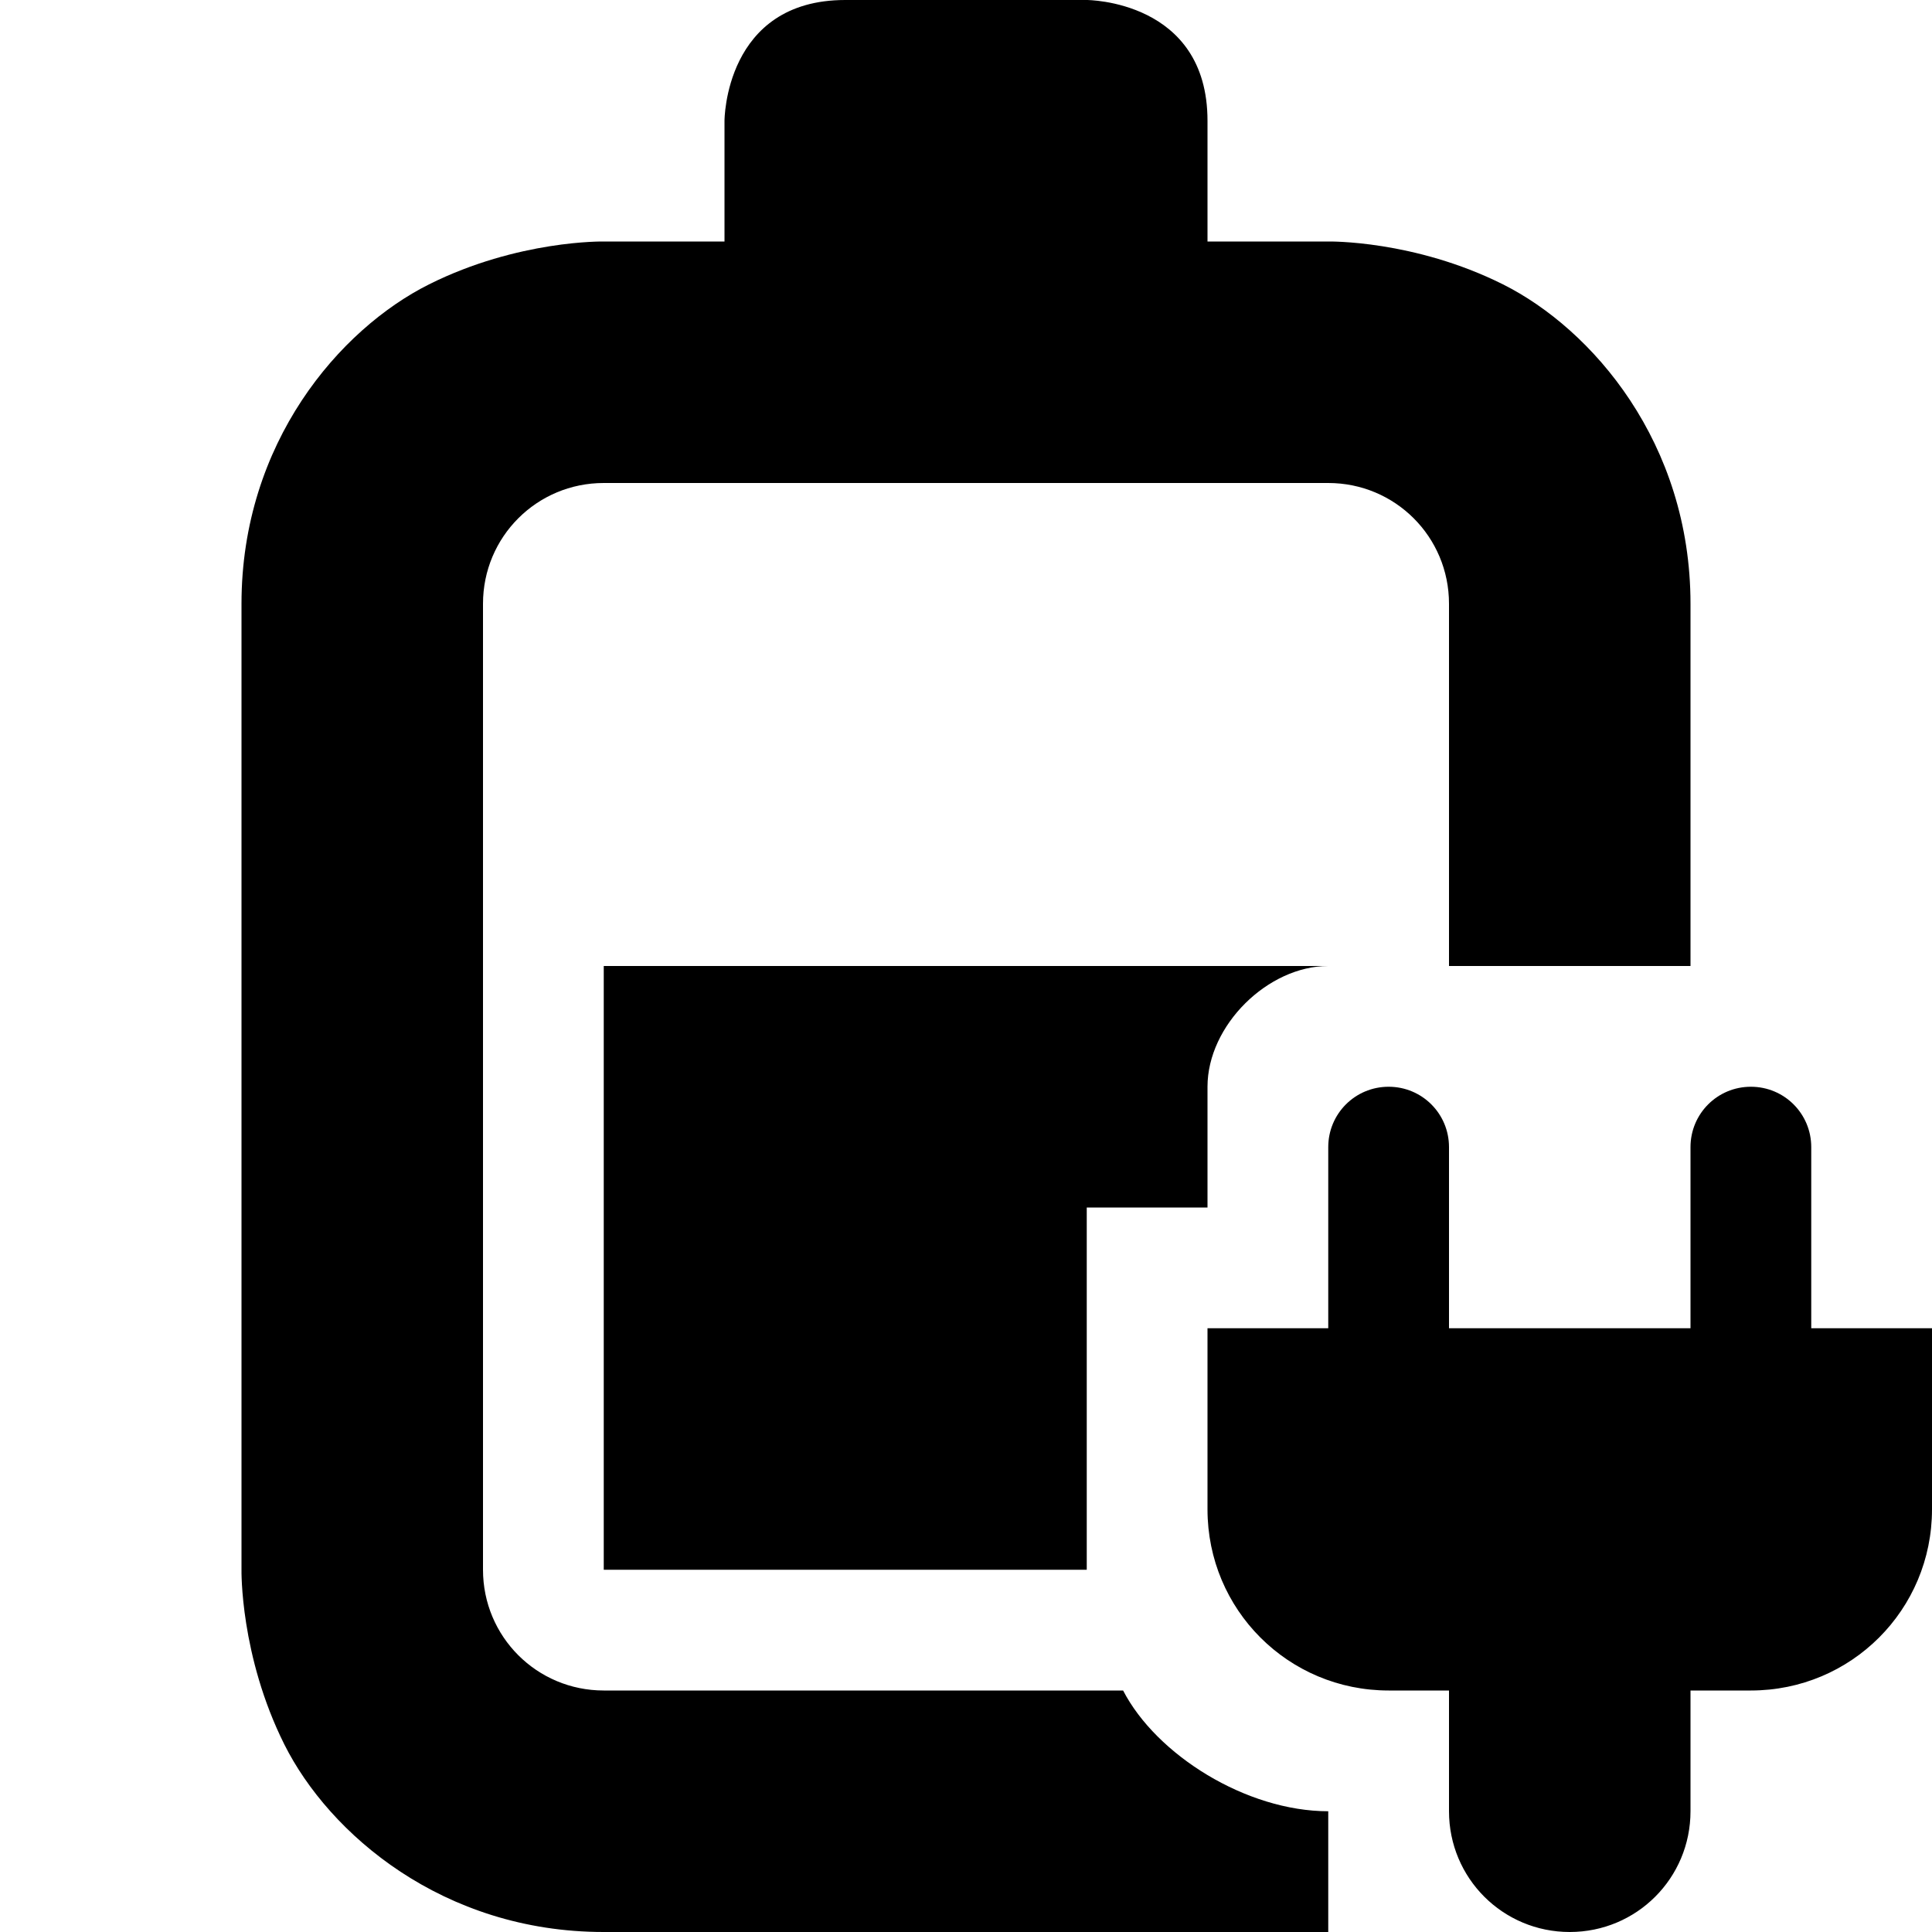
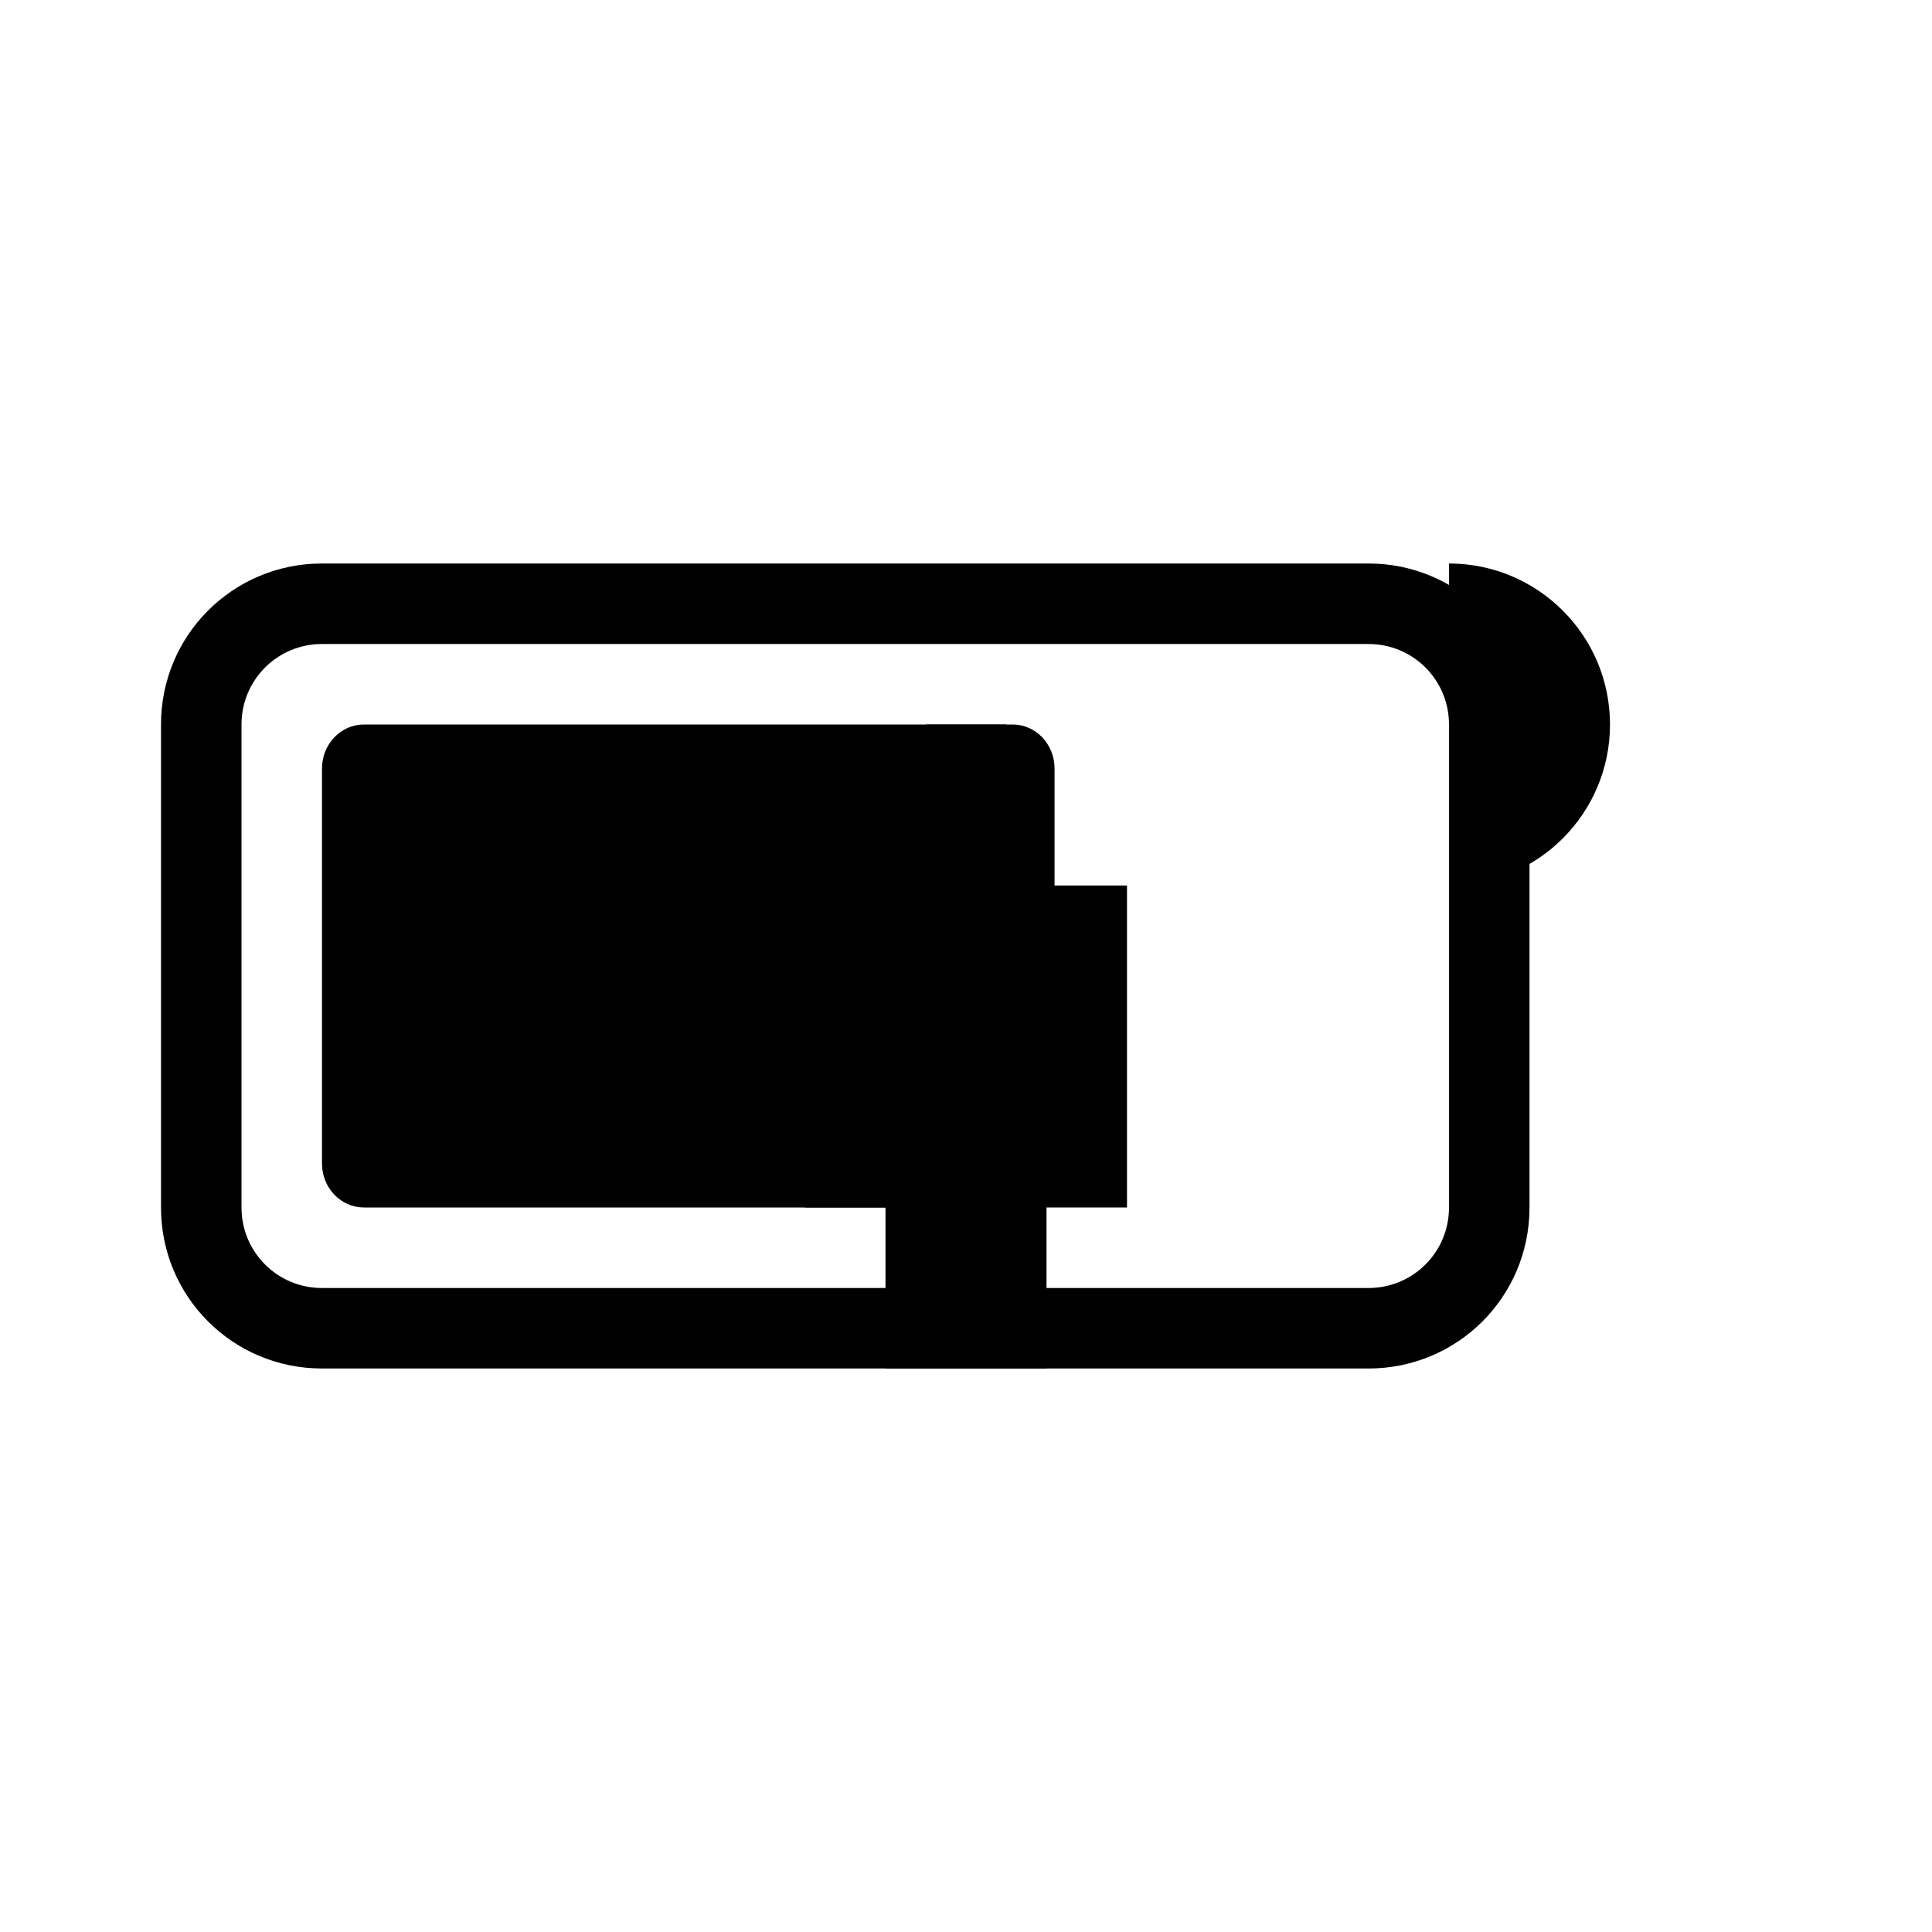
- <svg xmlns="http://www.w3.org/2000/svg" version="1.1" width="16" height="16" id="svg7384" viewBox="0 0 16 16">
-   <defs id="defs7386" />
-   <g id="layer4" style="display:inline" transform="translate(-680,-180)">
-     <g id="battery-level-70-plugged-in" transform="translate(-2.000003)" style="display:inline">
-       <path id="path60" style="fill:currentColor" d="m 687,188 v 5 l 4,2e-5 V 190 h 1 v -1 c 0,-0.509 0.5,-1 1,-1 z" class="success" />
-       <path id="path62" style="fill:currentColor" d="m 689,180 c -1,0 -1,1 -1,1 v 1 h -1 c 0,0 -0.709,-0.014 -1.447,0.355 C 684.814,182.725 684,183.666 684,185 v 8 c 0,0 -0.014,0.709 0.355,1.447 C 684.725,195.186 685.667,196 687,196 h 6 v -1 c -0.678,0 -1.423,-0.466 -1.699,-1 H 687 c -0.554,0 -1,-0.446 -1,-1 v -8 c 0,-0.554 0.446,-1 1,-1 h 4 2 c 0.554,0 1,0.446 1,1 v 3 h 2 v -3 c 0,-1.334 -0.814,-2.275 -1.553,-2.645 C 693.709,181.986 693,182 693,182 h -1 v -1 c 0,-1 -1,-1 -1,-1 z m 4.5,9 c -0.277,0 -0.5,0.223 -0.5,0.5 v 1.5 h -1 v 1.5 c 0,0.831 0.669,1.5 1.5,1.5 h 0.5 v 1 c 0,0.554 0.446,1 1,1 0.554,0 1,-0.446 1,-1 v -1 h 0.5 c 0.831,0 1.5,-0.669 1.5,-1.5 V 191 h -1 v -1.5 c 0,-0.277 -0.223,-0.5 -0.5,-0.5 -0.277,0 -0.5,0.223 -0.5,0.5 v 1.5 h -2 v -1.5 c 0,-0.277 -0.223,-0.5 -0.5,-0.5 z" />
-     </g>
+ <svg xmlns="http://www.w3.org/2000/svg" width="24" height="24" version="1.1">
+   <g transform="translate(2,4)" fill="currentColor">
+     <path d="m2 3c-1.108 0-2 0.892-2 2v6c0 1.108 0.892 2 2 2h13c1.108 0 2-0.892 2-2v-6c0-1.108-0.892-2-2-2zm0 1h13c0.554 0 1 0.446 1 1v6c0 0.554-0.446 1-1 1h-13c-0.554 0-1-0.446-1-1v-6c0-0.554 0.446-1 1-1z" style="paint-order:stroke fill markers" />
+     <rect x="2" y="5" width="9.1" height="6" rx=".521" ry=".546" style="paint-order:stroke fill markers" />
+     <path d="m16 3v4a2 2 0 0 0 2-2 2 2 0 0 0-2-2z" style="paint-order:stroke fill markers" />
+     <path d="M11 6v1h1v4h-1v2H9v-2H8v-4h1V6h2zM9.5 5v1h1V5h-1z" />
  </g>
</svg>
